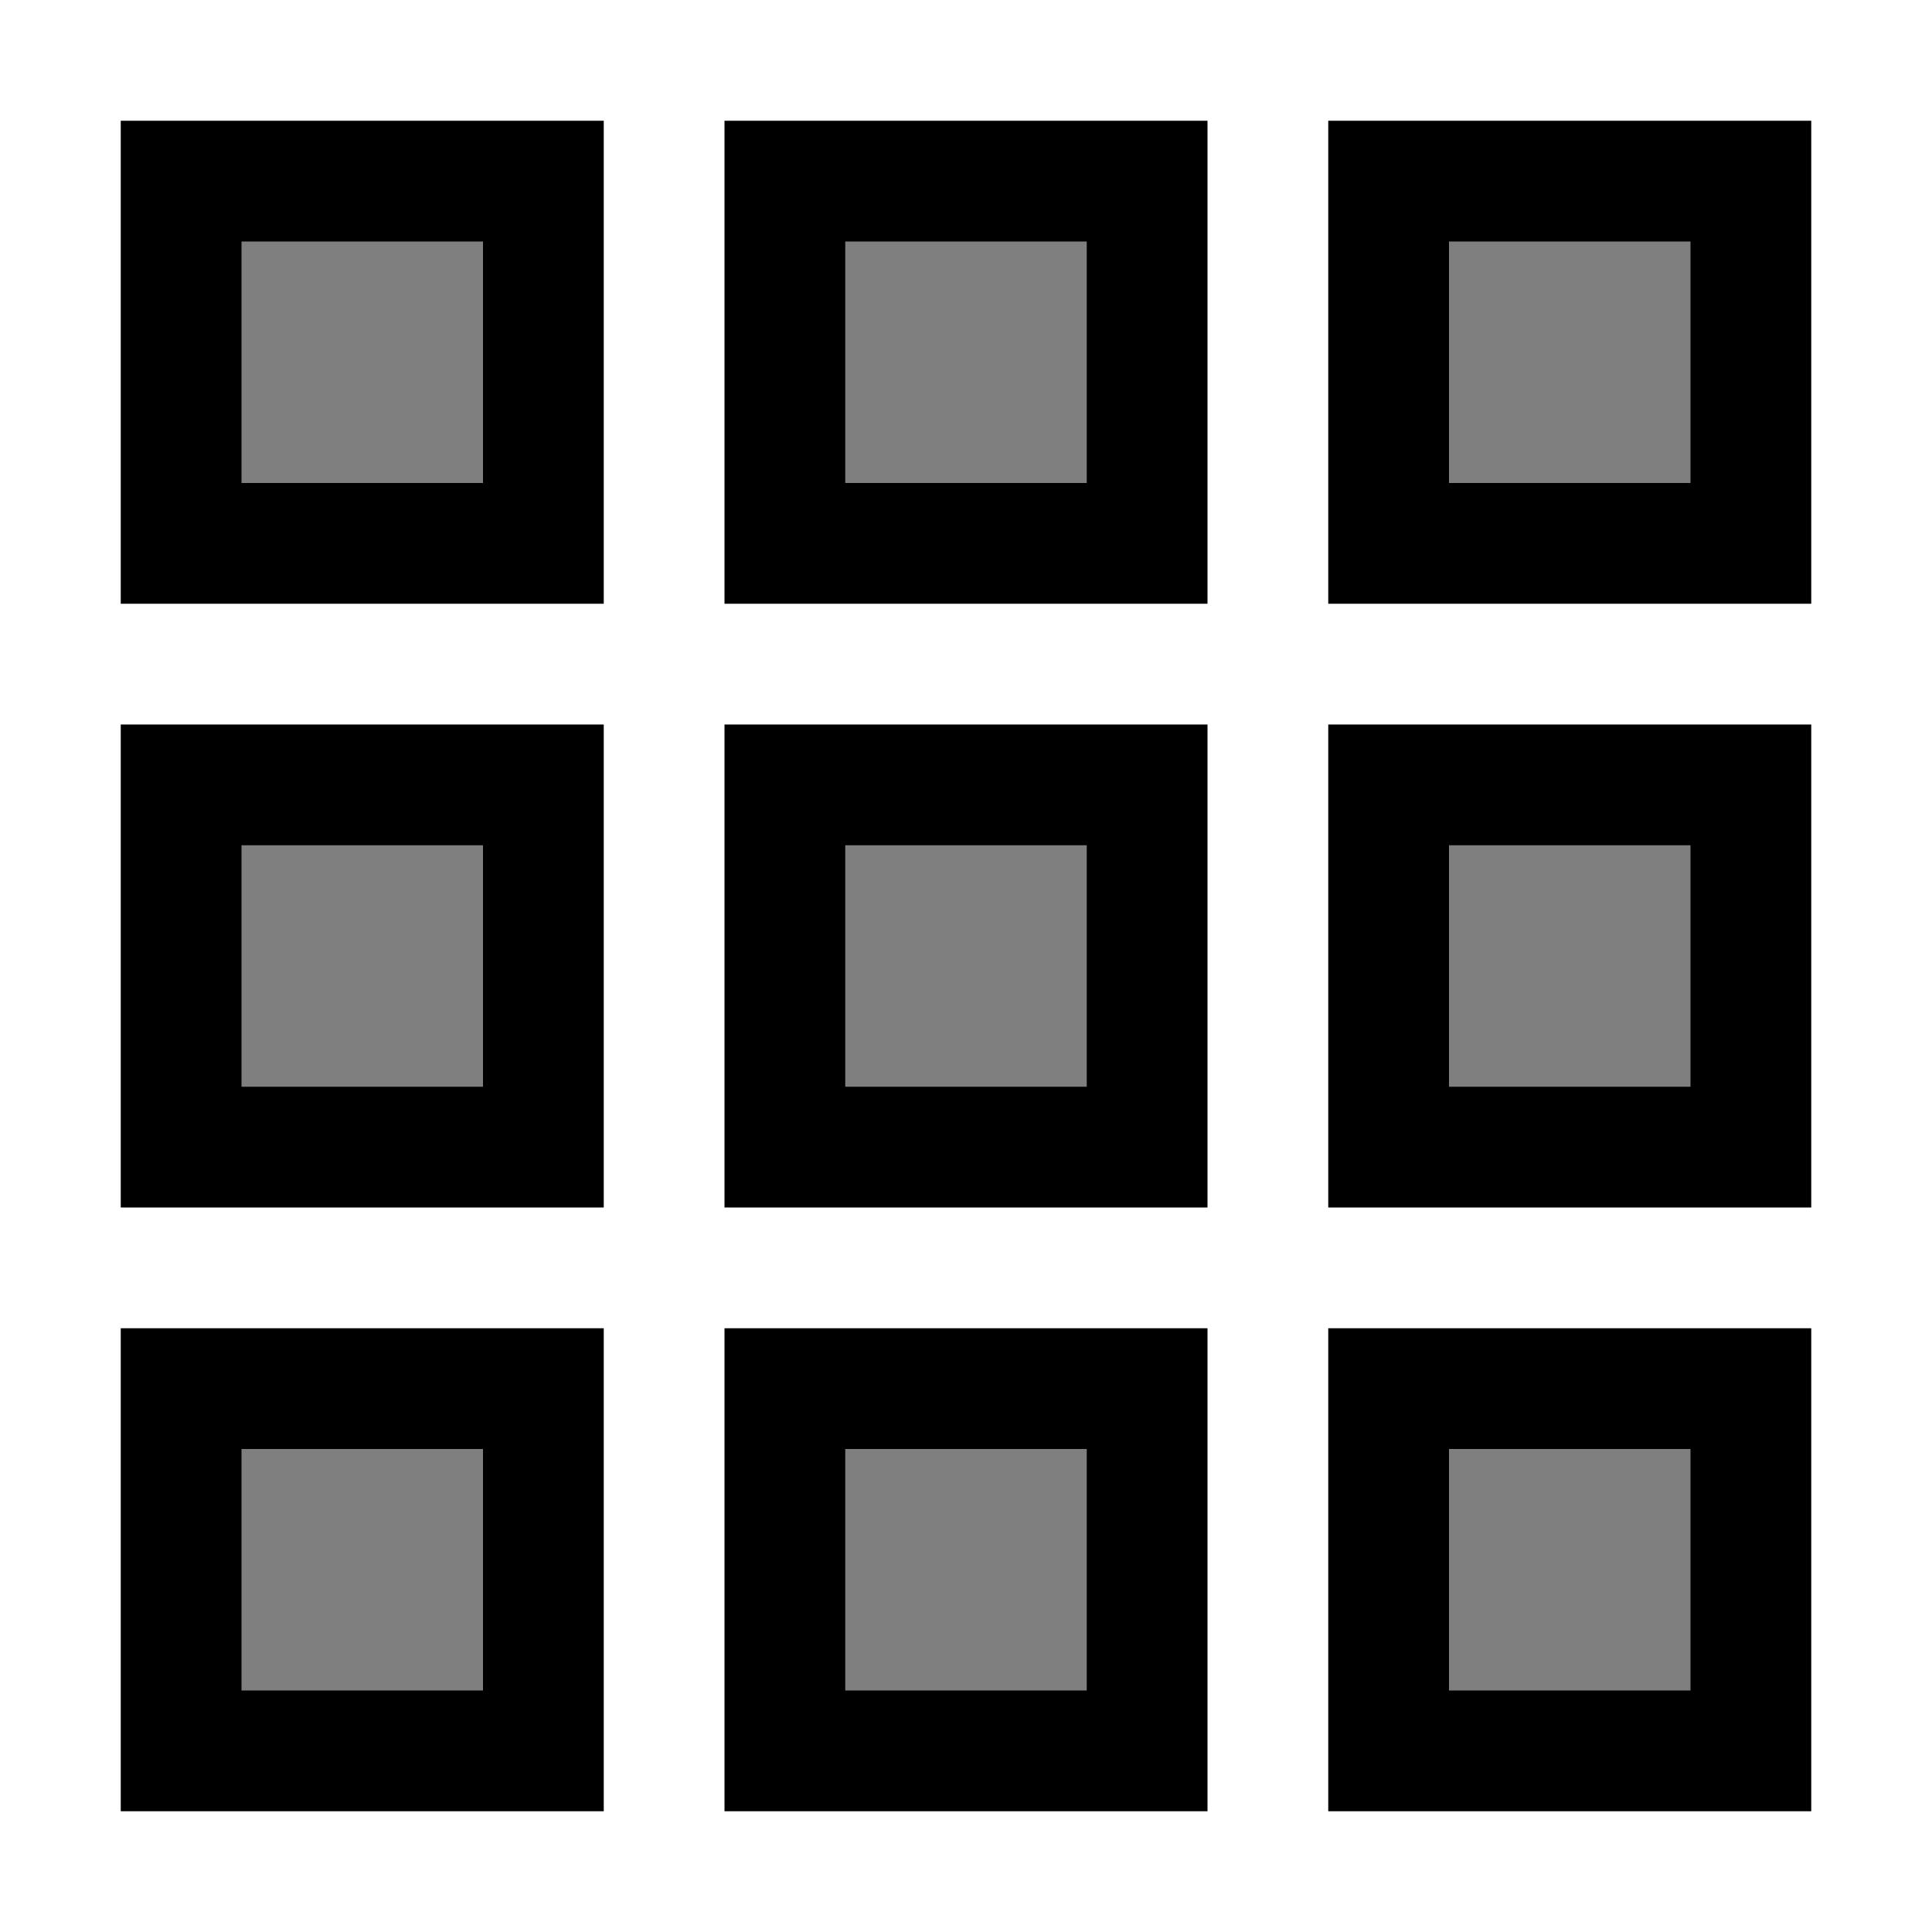
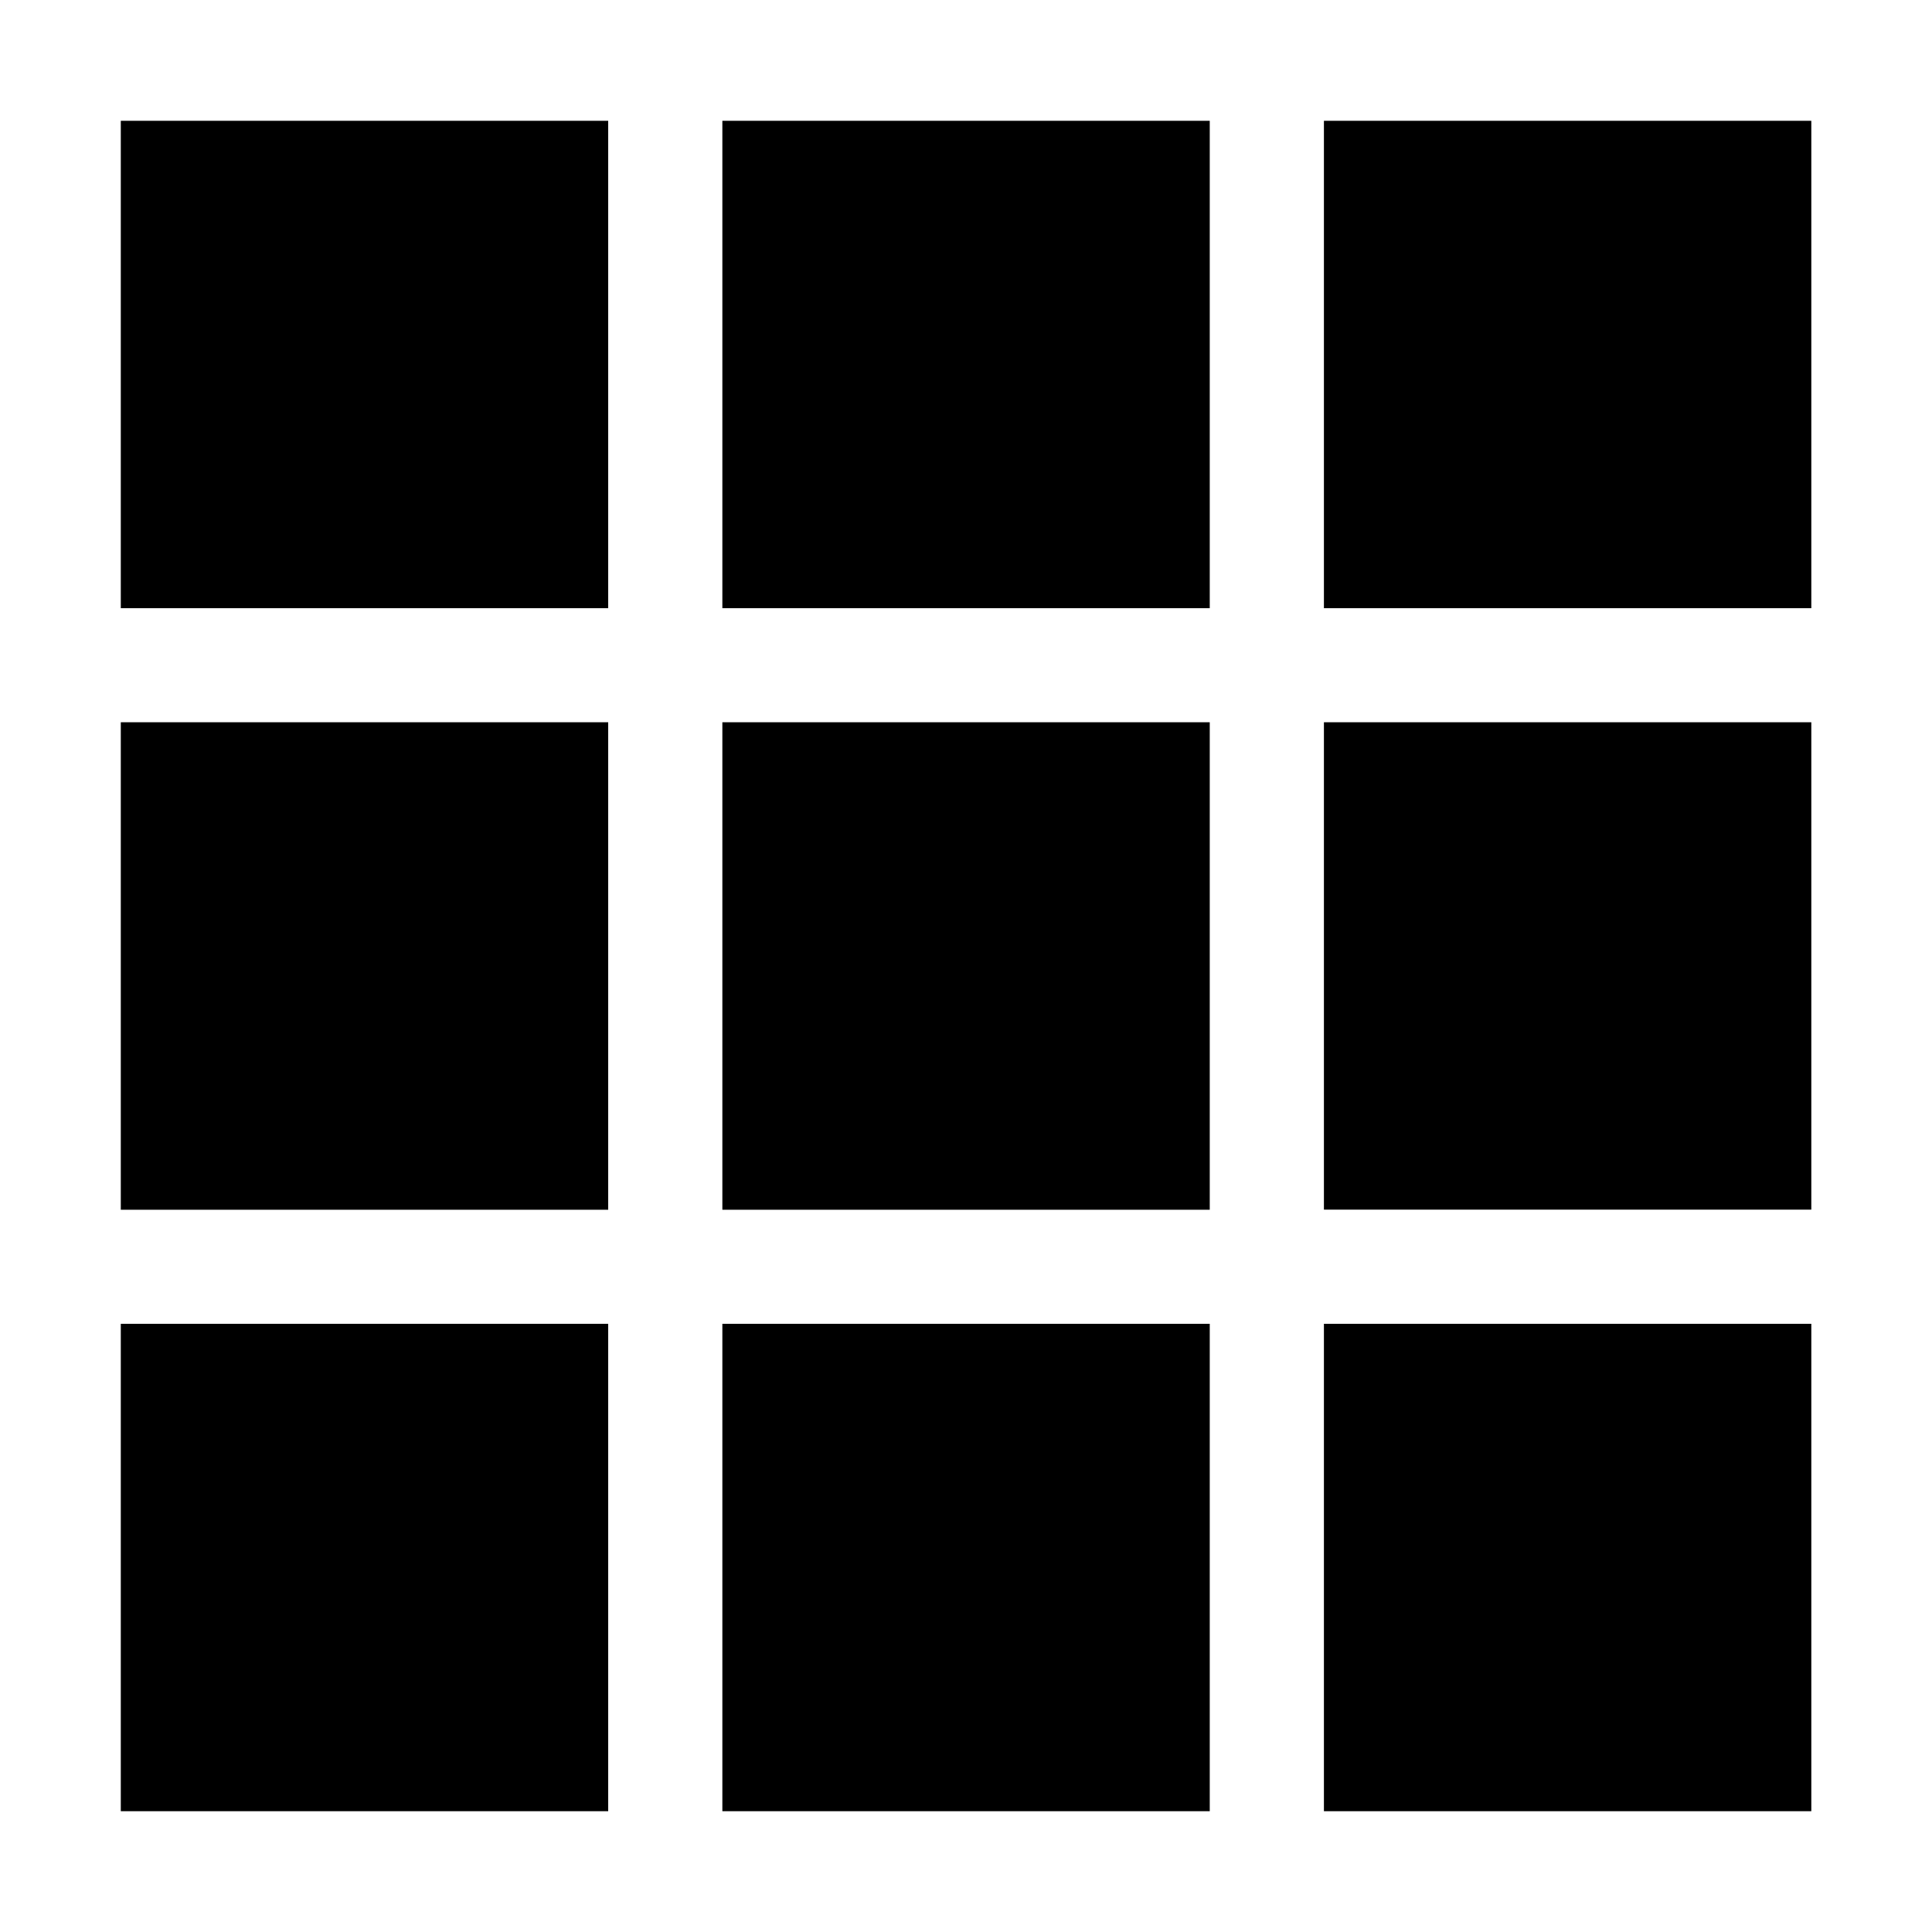
<svg xmlns="http://www.w3.org/2000/svg" version="1.1" id="svg1" width="16" height="16" viewBox="0 0 16 16">
+   <defs id="defs126">
+     </defs>
  <g id="pack-more">
    <path id="rect48511" d="M 0,0 H 16 V 16 H 0 Z" style="opacity:0;fill:none" />
-     <path id="rect48513" d="m 1.5,1.5 h 3 v 3 h -3 z" style="opacity:0.5" />
-     <path id="rect48515" d="m 6.5,1.5 h 3 v 3 h -3 z" style="opacity:0.5" />
-     <path id="rect48517" d="m 11.5,1.5 h 3 v 3 h -3 z" style="opacity:0.5" />
-     <path id="rect48519" d="m 1.5,6.5 h 3 v 3 h -3 z" style="opacity:0.5" />
-     <path id="rect48521" d="m 6.5,6.5 h 3 v 3 h -3 z" style="opacity:0.5" />
-     <path id="rect48523" d="m 11.5,6.5 h 3 v 3 h -3 z" style="opacity:0.5" />
-     <path id="rect48525" d="m 1.5,11.5 h 3 v 3 h -3 z" style="opacity:0.5" />
-     <path id="rect48527" d="m 6.5,11.5 h 3 v 3 h -3 z" style="opacity:0.5" />
-     <path id="rect48529" d="m 11.5,11.5 h 3 v 3 h -3 z" style="opacity:0.5" />
-     <path id="rect48531" d="M 1,1 V 1.5 5 H 5 V 1 Z M 2,2 H 4 V 4 H 2 Z" style="opacity:1;stroke-linecap:butt" />
-     <path id="rect48533" d="M 6,1 V 1.5 5 h 4 V 1 Z M 7,2 H 9 V 4 H 7 Z" style="opacity:1;stroke-linecap:butt" />
-     <path id="rect48535" d="M 11,1 V 1.5 5 h 4 V 1 Z m 1,1 h 2 v 2 h -2 z" style="opacity:1;stroke-linecap:butt" />
-     <path id="rect48537" d="M 1,6 V 6.5 10 H 5 V 6 Z M 2,7 H 4 V 9 H 2 Z" style="opacity:1;stroke-linecap:butt" />
-     <path id="rect48539" d="M 6,6 V 6.5 10 h 4 V 6 Z M 7,7 H 9 V 9 H 7 Z" style="opacity:1;stroke-linecap:butt" />
-     <path id="rect48541" d="M 11,6 V 6.5 10 h 4 V 6 Z m 1,1 h 2 v 2 h -2 z" style="opacity:1;stroke-linecap:butt" />
-     <path id="rect48543" d="m 1,11 v 0.5 3.5 h 4 v -4 z m 1,1 h 2 v 2 H 2 Z" style="opacity:1;stroke-linecap:butt" />
-     <path id="rect48545" d="m 6,11 v 0.5 3.5 h 4 v -4 z m 1,1 h 2 v 2 H 7 Z" style="opacity:1;stroke-linecap:butt" />
-     <path id="rect48547" d="m 11,11 v 0.5 3.5 h 4 v -4 z m 1,1 h 2 v 2 h -2 z" style="opacity:1;stroke-linecap:butt" />
+     <path transform="matrix(0.925142,0,0,0.925142,0.5988642,0.5988642)" id="rect48529" style="opacity:1;stroke-width:1.077" d="M 0.434,0.434 V 4.797 H 4.797 V 0.434 Z m 5.385,0 V 4.797 H 10.182 V 0.434 Z m 5.385,0 V 4.797 h 4.363 V 0.434 Z M 0.434,5.818 V 10.182 H 4.797 V 5.818 Z m 5.385,0 V 10.182 H 10.182 V 5.818 Z m 5.385,0 v 4.363 h 4.363 V 5.818 Z M 0.434,11.203 v 4.363 H 4.797 v -4.363 z m 5.385,0 v 4.363 h 4.363 v -4.363 z m 5.385,0 v 4.363 h 4.363 v -4.363 z" />
  </g>
</svg>
